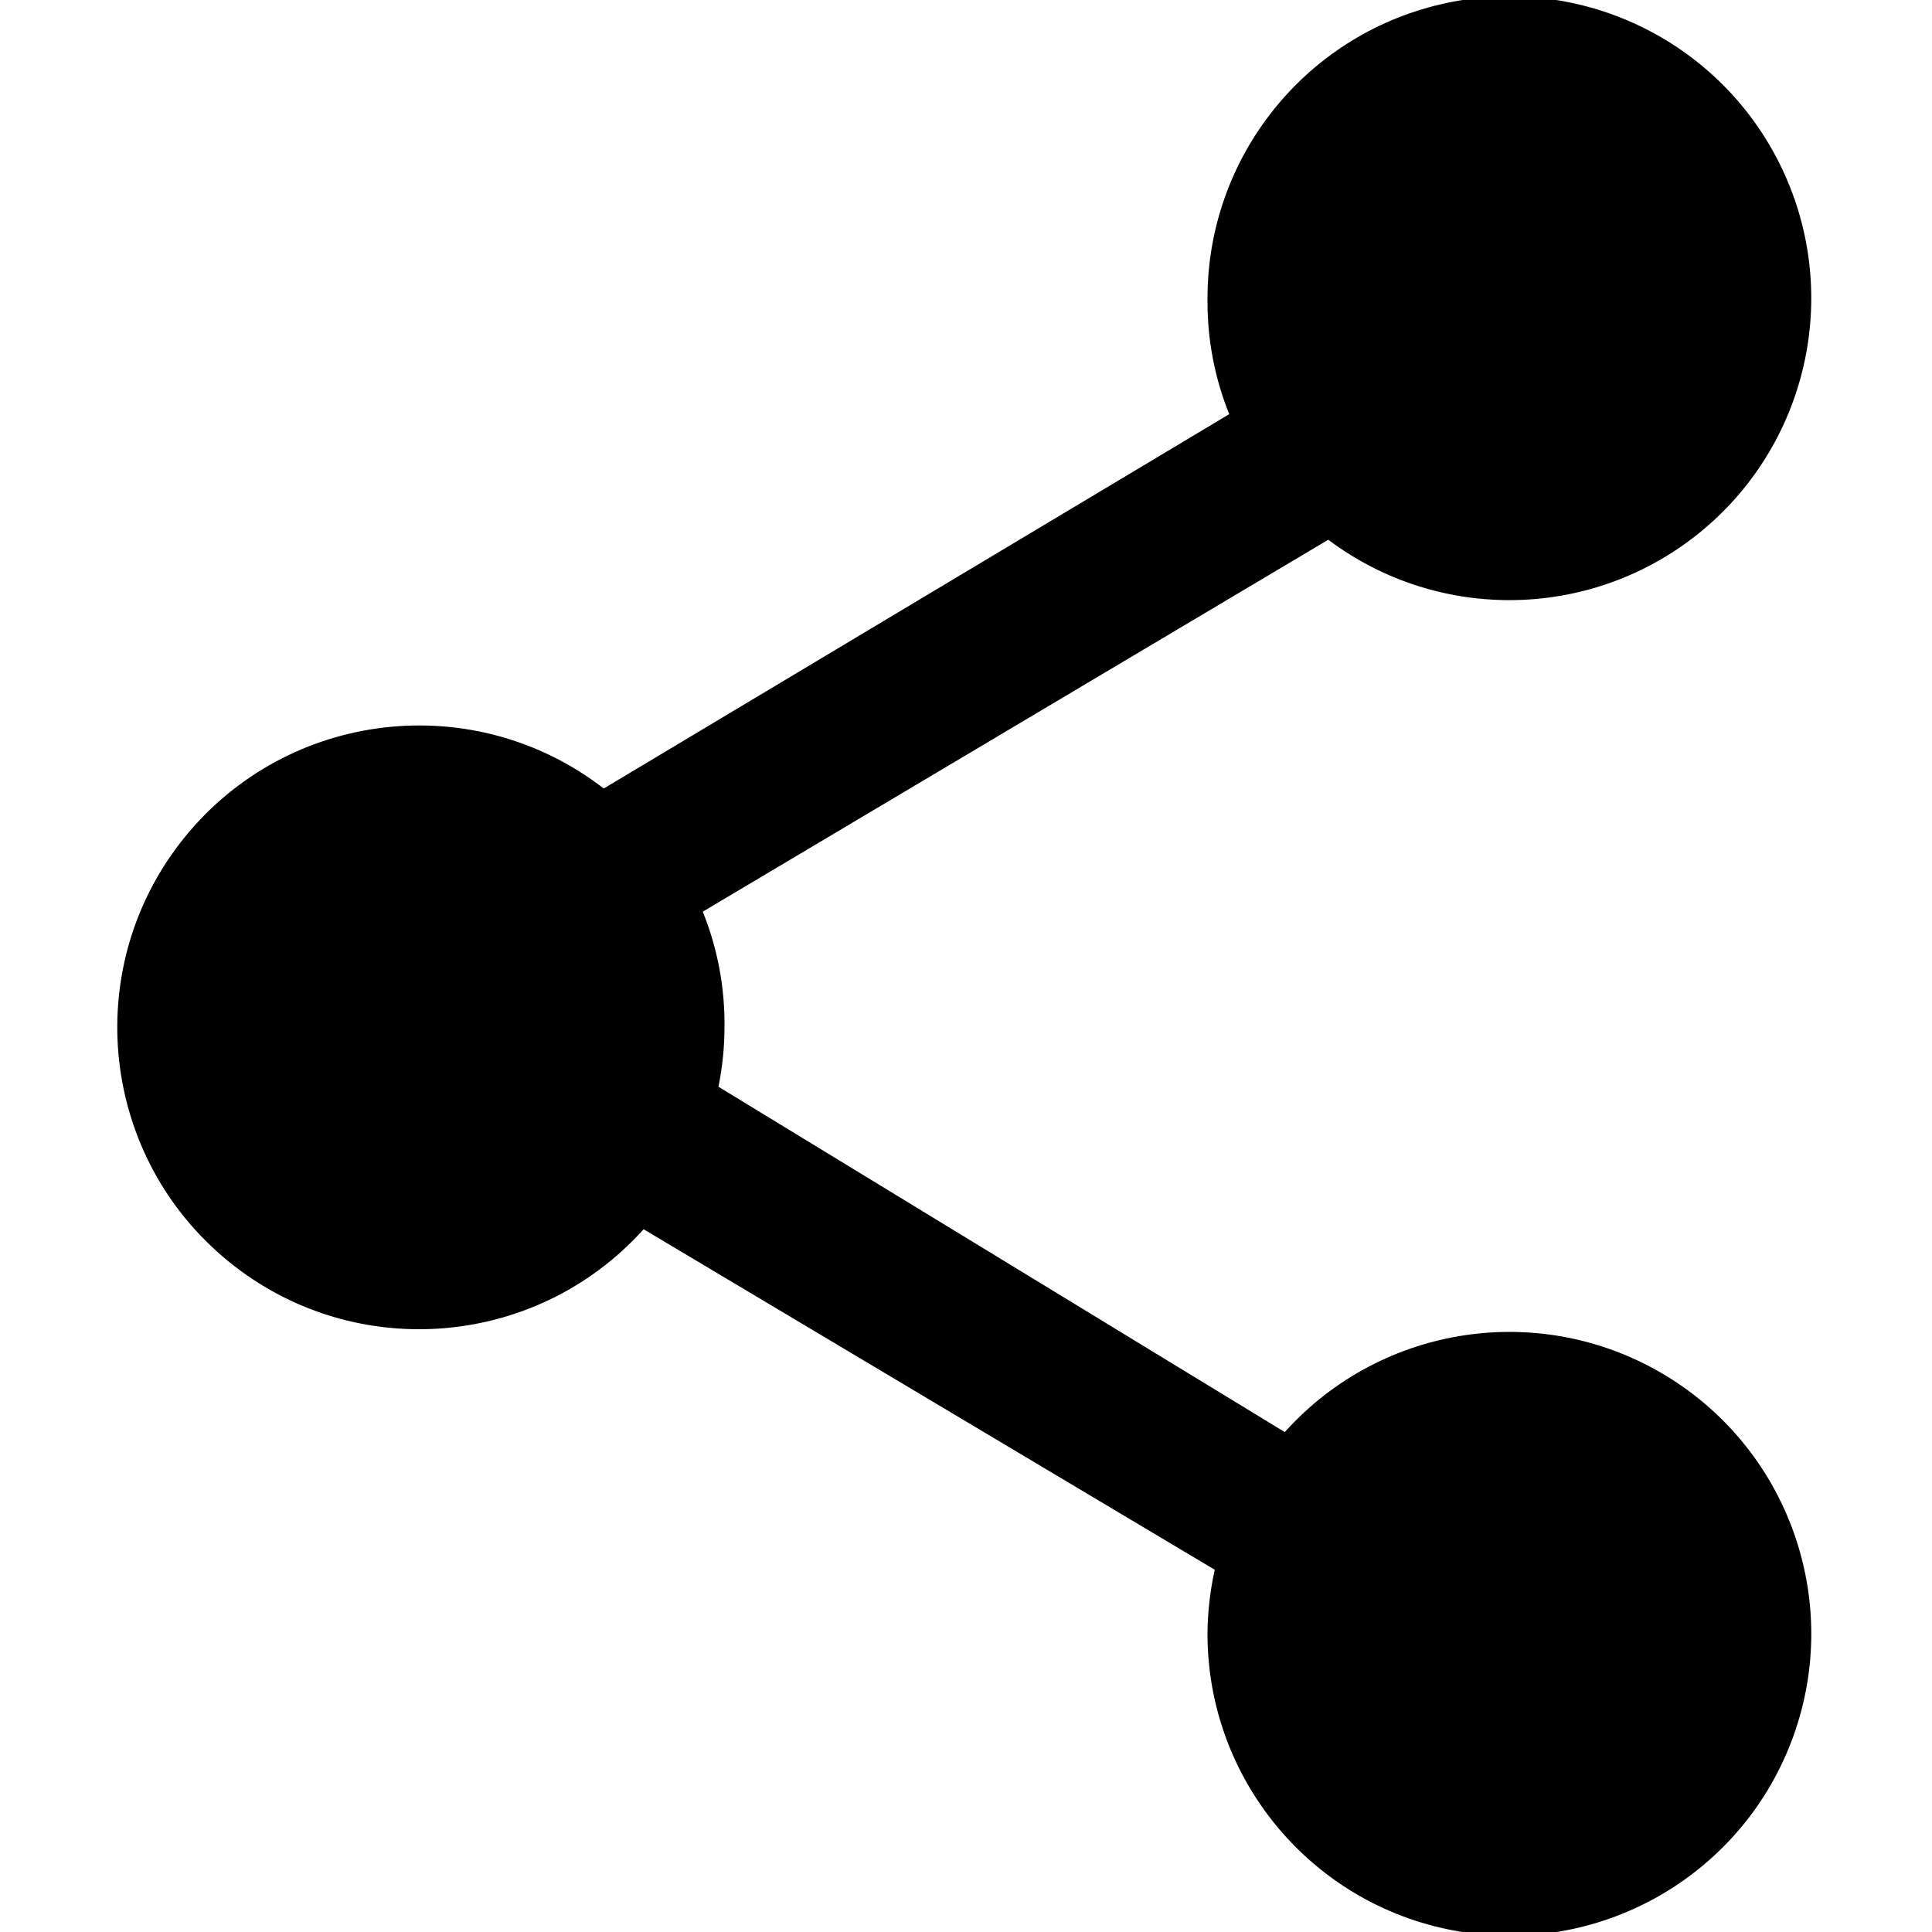
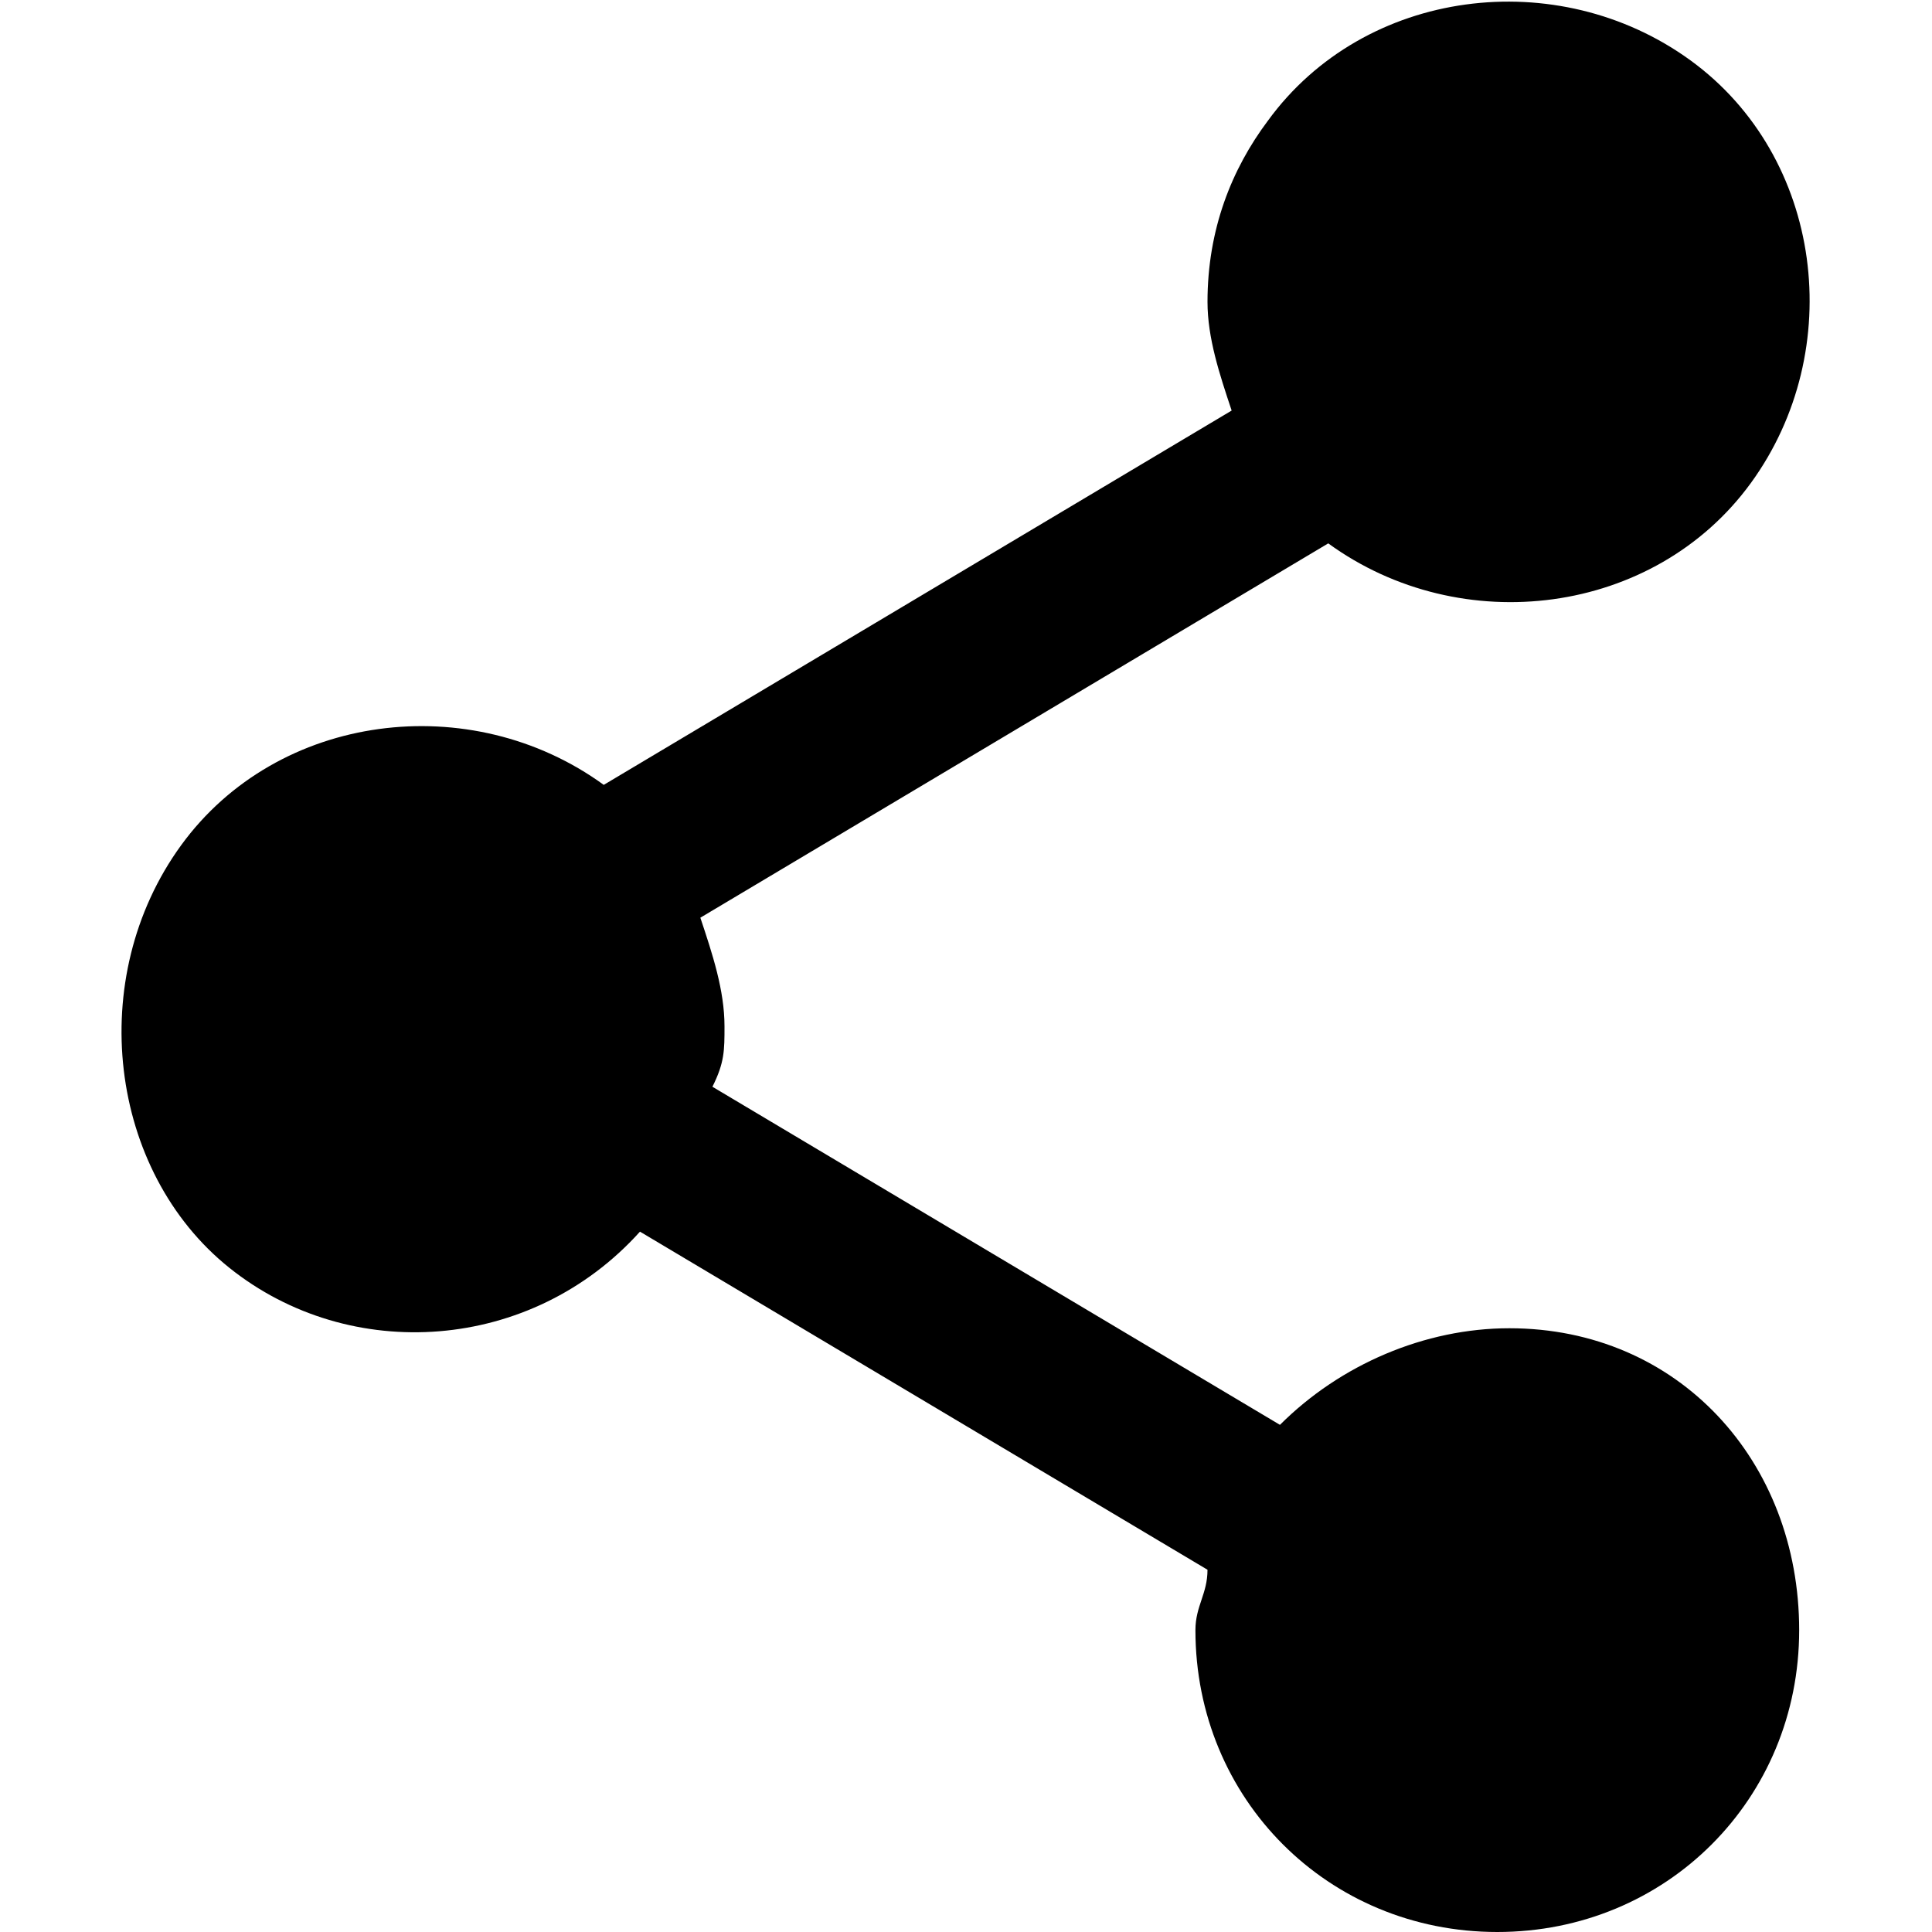
- <svg xmlns="http://www.w3.org/2000/svg" width="16" height="16" viewBox="0 0 16 16">
+ <svg xmlns="http://www.w3.org/2000/svg" version="1.1" id="Layer_1" x="0px" y="0px" viewBox="0 0 16 16" style="enable-background:new 0 0 16 16;" xml:space="preserve">
  <g id="assets">
-     <g id="Layer_202" data-name="Layer%202">
-       <path d="M10,2.5a2.48,2.48,0,0,0,.18.93L5,6.53a2.5,2.5,0,1,0,.33,3.65L10.06,13a2.53,2.53,0,0,0-.06.52,2.5,2.5,0,1,0,.64-1.66L5.95,9A2.51,2.51,0,0,0,6,8.5a2.48,2.48,0,0,0-.18-.95L11,4.47a2.5,2.5,0,1,0-1-2Z" />
+     <g id="Layer_202">
+       <path d="M10,2.5c0,0.3,0.1,0.6,0.2,0.9L5,6.5C3.9,5.7,2.3,5.9,1.5,7s-0.6,2.7,0.4,3.5c1,0.8,2.5,0.7,3.4-0.3l4.7,2.8    c0,0.2-0.1,0.3-0.1,0.5c0,1.4,1.1,2.5,2.5,2.5s2.5-1.1,2.5-2.5S13.9,11,12.5,11c-0.7,0-1.4,0.3-1.9,0.8L5.9,9C6,8.8,6,8.7,6,8.5    c0-0.3-0.1-0.6-0.2-0.9L11,4.5c1.1,0.8,2.7,0.6,3.5-0.5s0.6-2.7-0.5-3.5S11.3-0.1,10.5,1C10.2,1.4,10,1.9,10,2.5L10,2.5z" />
    </g>
  </g>
</svg>
